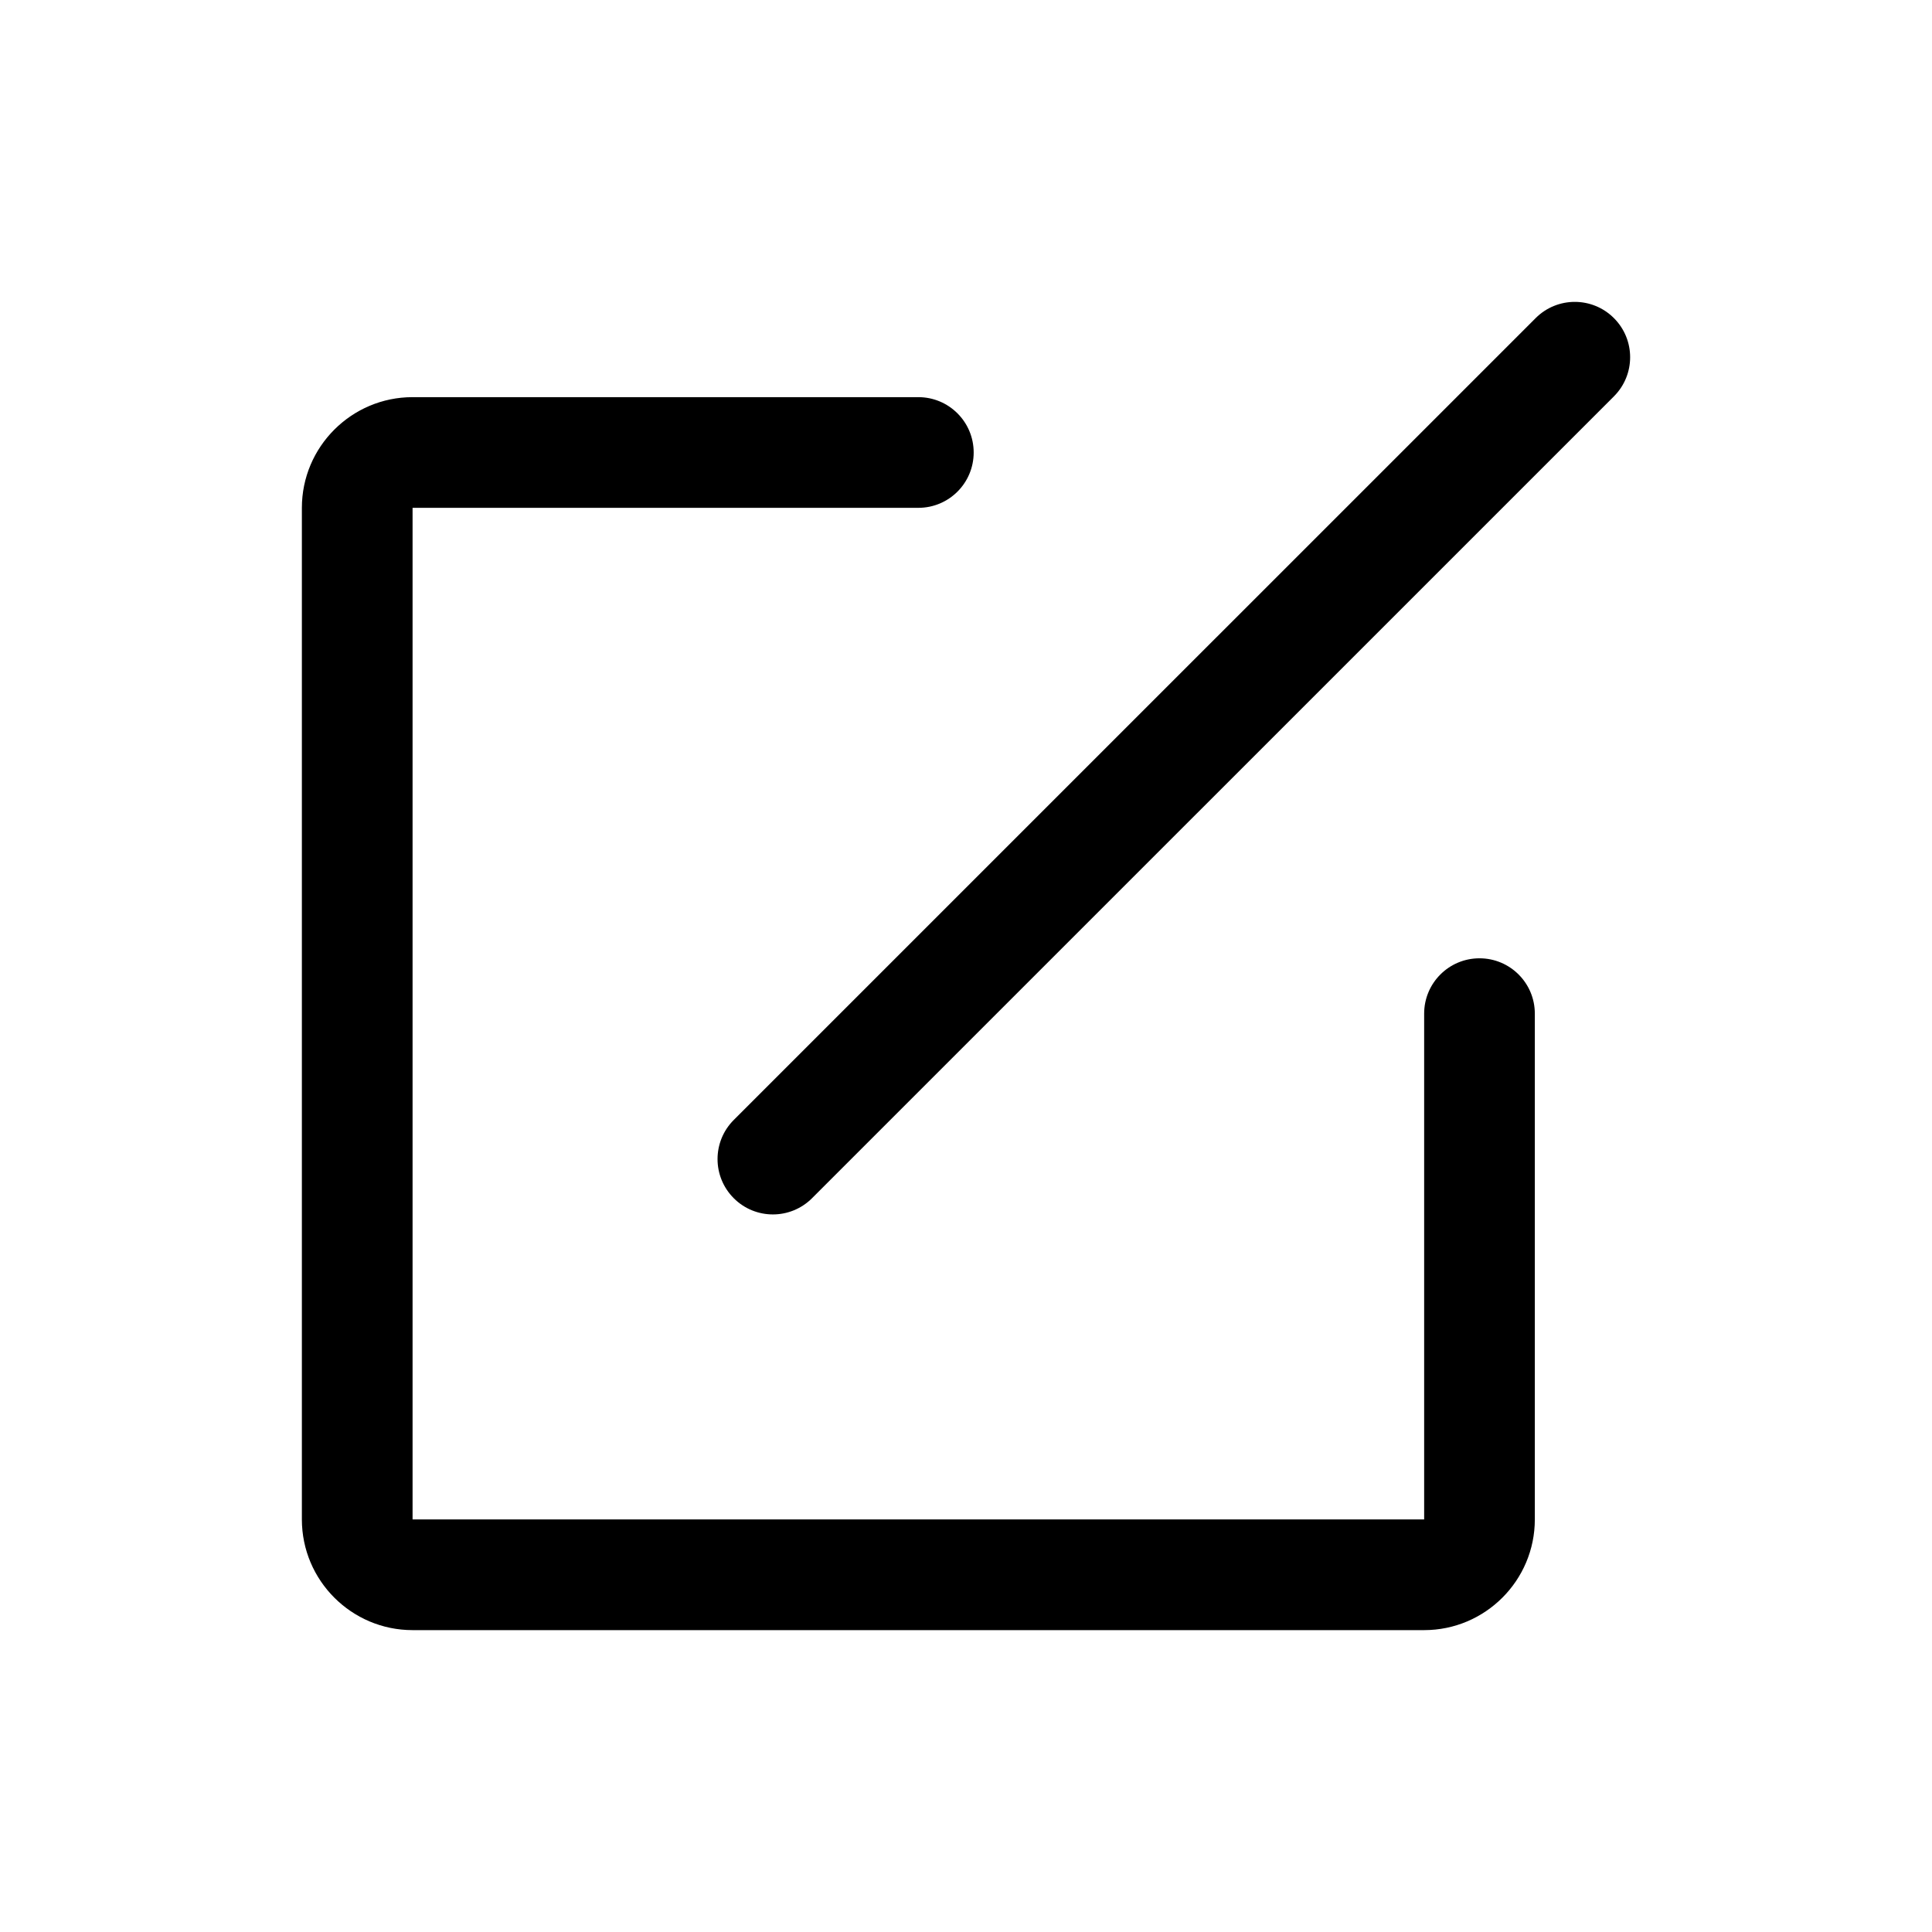
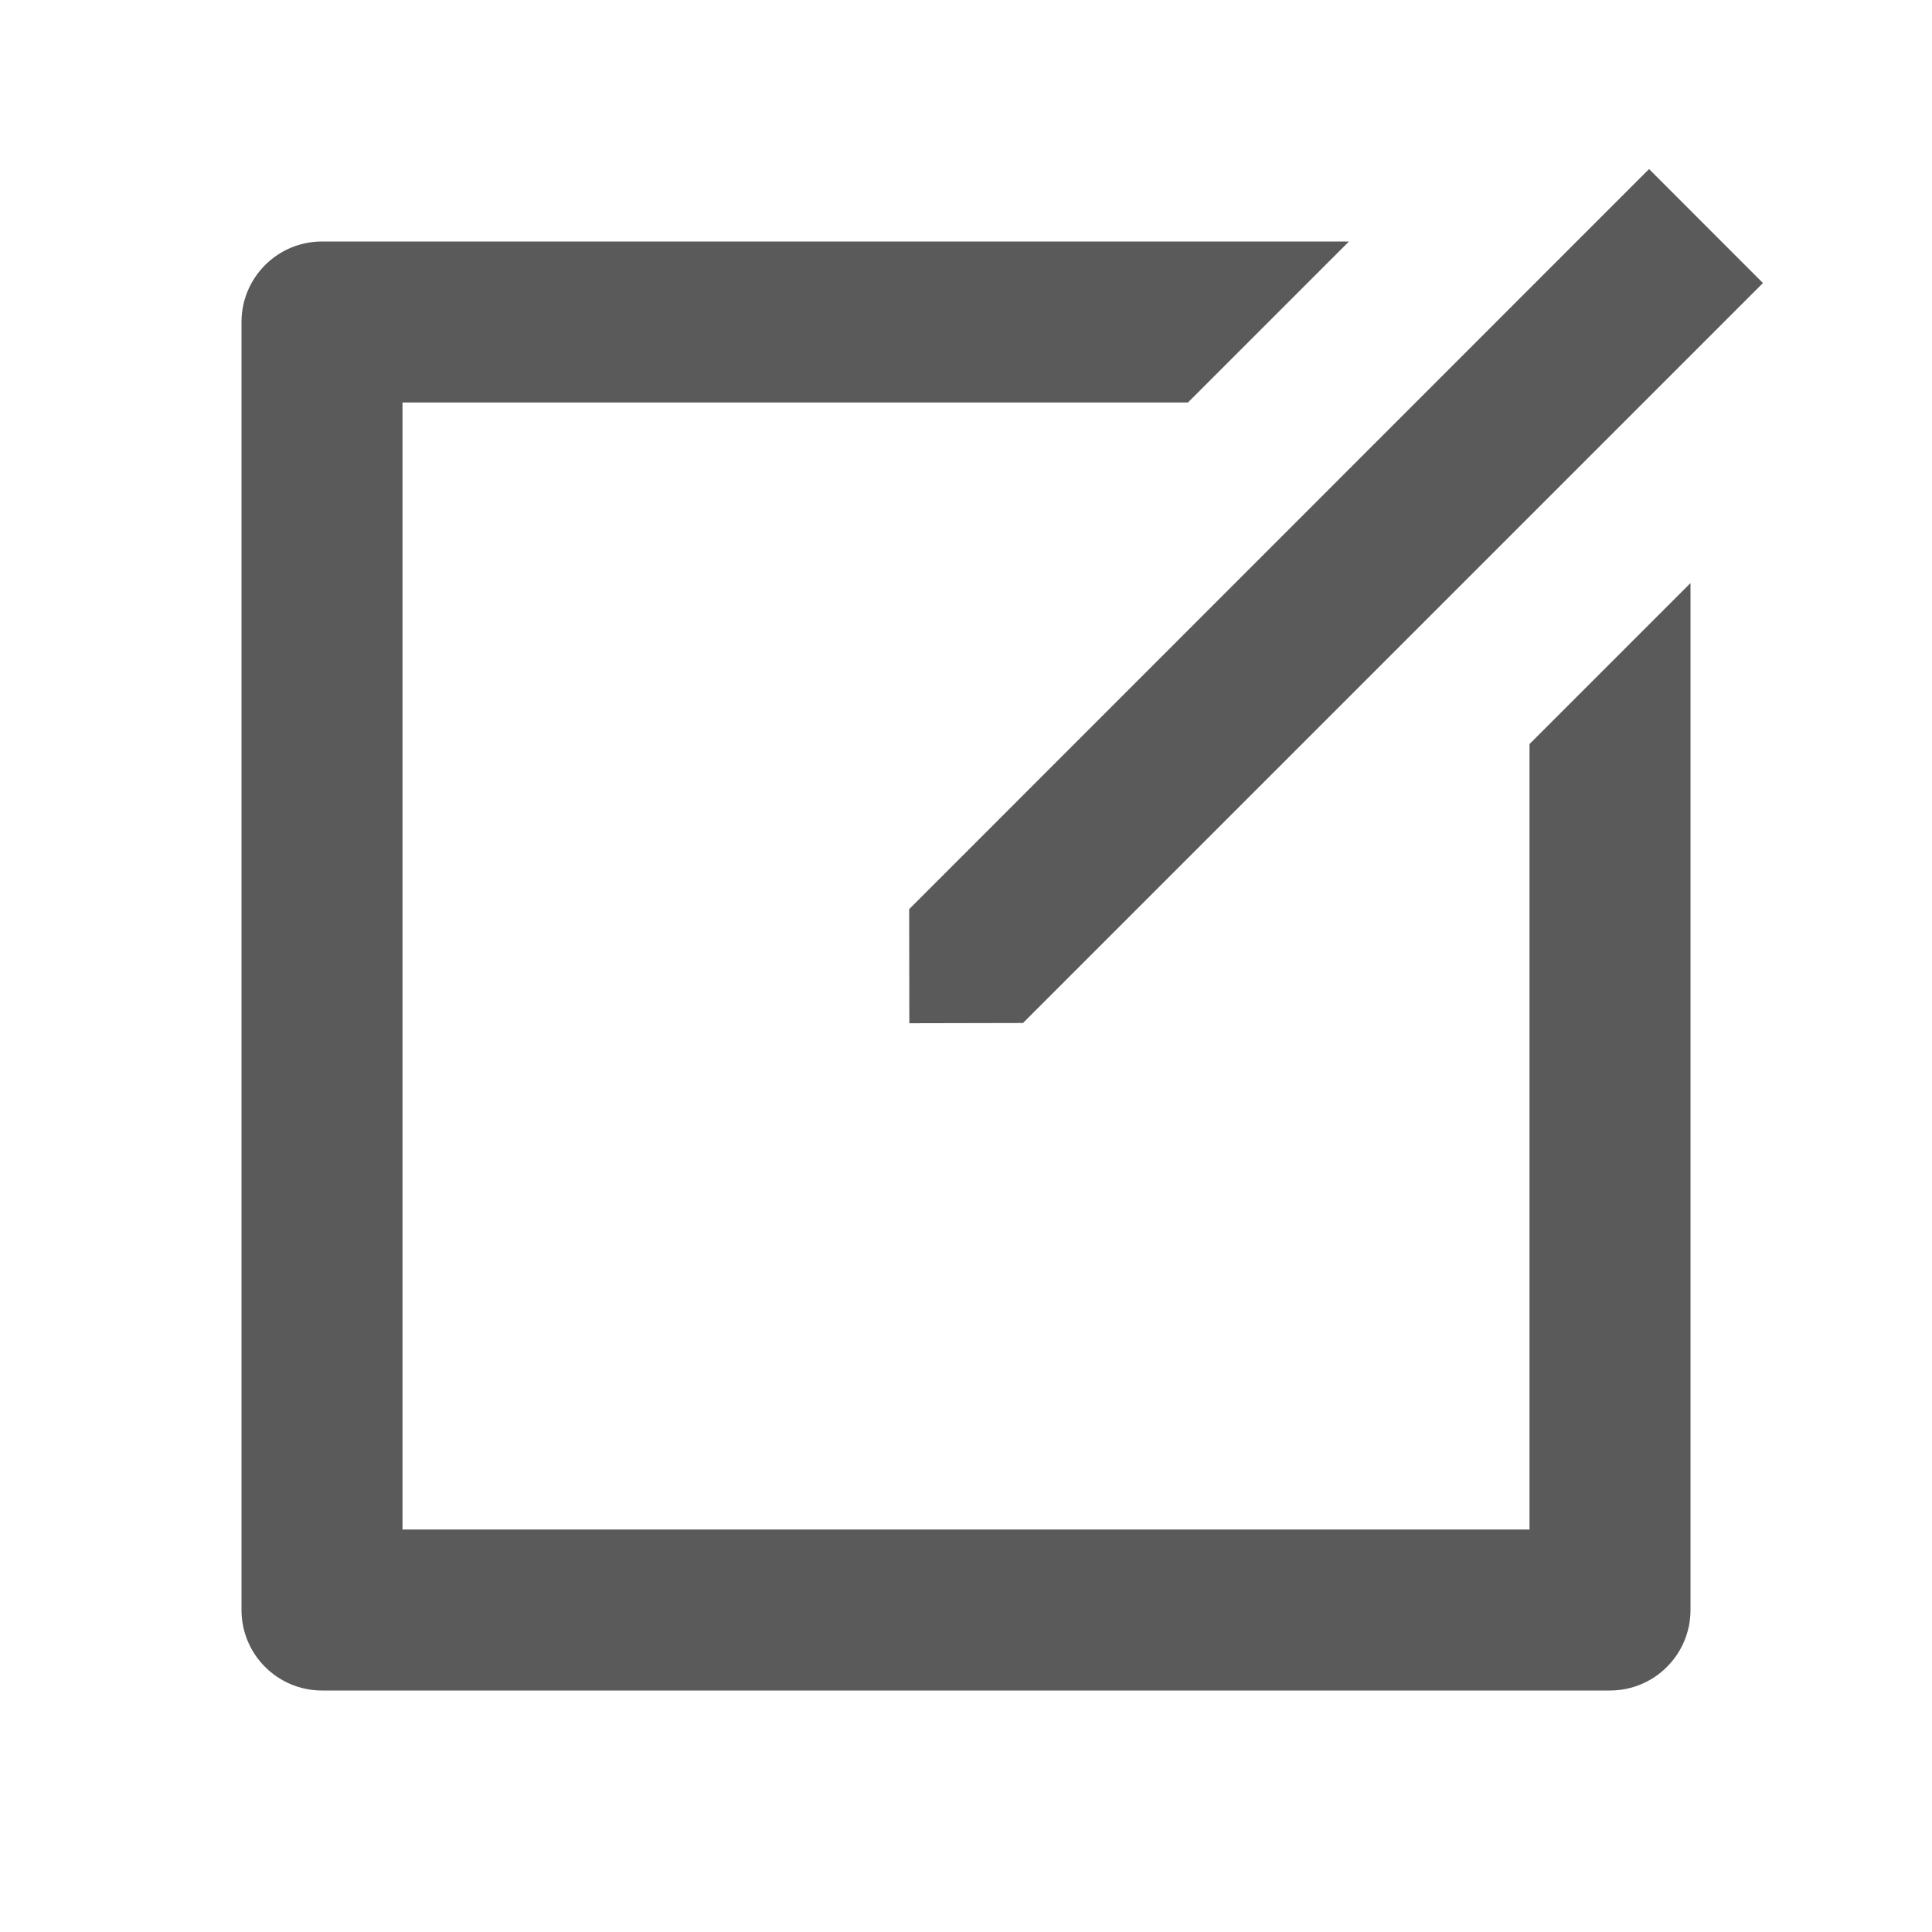
- <svg xmlns="http://www.w3.org/2000/svg" class="icon" viewBox="0 0 1024 1024" version="1.1" width="48" height="48">
-   <path d="M754.83 864H218.67c-32.34 0-58.67-26.31-58.67-58.67V269.17c0-32.36 26.33-58.67 58.67-58.67h268.07c16.21 0 29.33 13.13 29.33 29.33s-13.12 29.33-29.33 29.33H218.67v536.16h536.16V537.25c0-16.2 13.12-29.33 29.33-29.33s29.33 13.13 29.33 29.33v268.08c0.01 32.36-26.32 58.67-58.66 58.67z" />
-   <path d="M409.65 643.67c-7.51 0-15.01-2.86-20.74-8.59-11.46-11.46-11.46-30.02 0-41.48l425.02-425c11.46-11.46 30.02-11.46 41.48 0s11.46 30.02 0 41.48l-425.02 425c-5.73 5.73-13.24 8.59-20.74 8.59z" />
+ <svg xmlns="http://www.w3.org/2000/svg" viewBox="0 0 24 24" width="16" height="16">
+   <path fill="none" d="M0 0h24v24H0z" />
+   <path d="M16.757 3l-2 2H5v14h14V9.243l2-2V20a1 1 0 0 1-1 1H4a1 1 0 0 1-1-1V4a1 1 0 0 1 1-1h12.757zm3.728-.9L21.9 3.516l-9.192 9.192-1.412.003-.002-1.417L20.485 2.1z" fill="rgba(90,90,90,1)" />
</svg>
